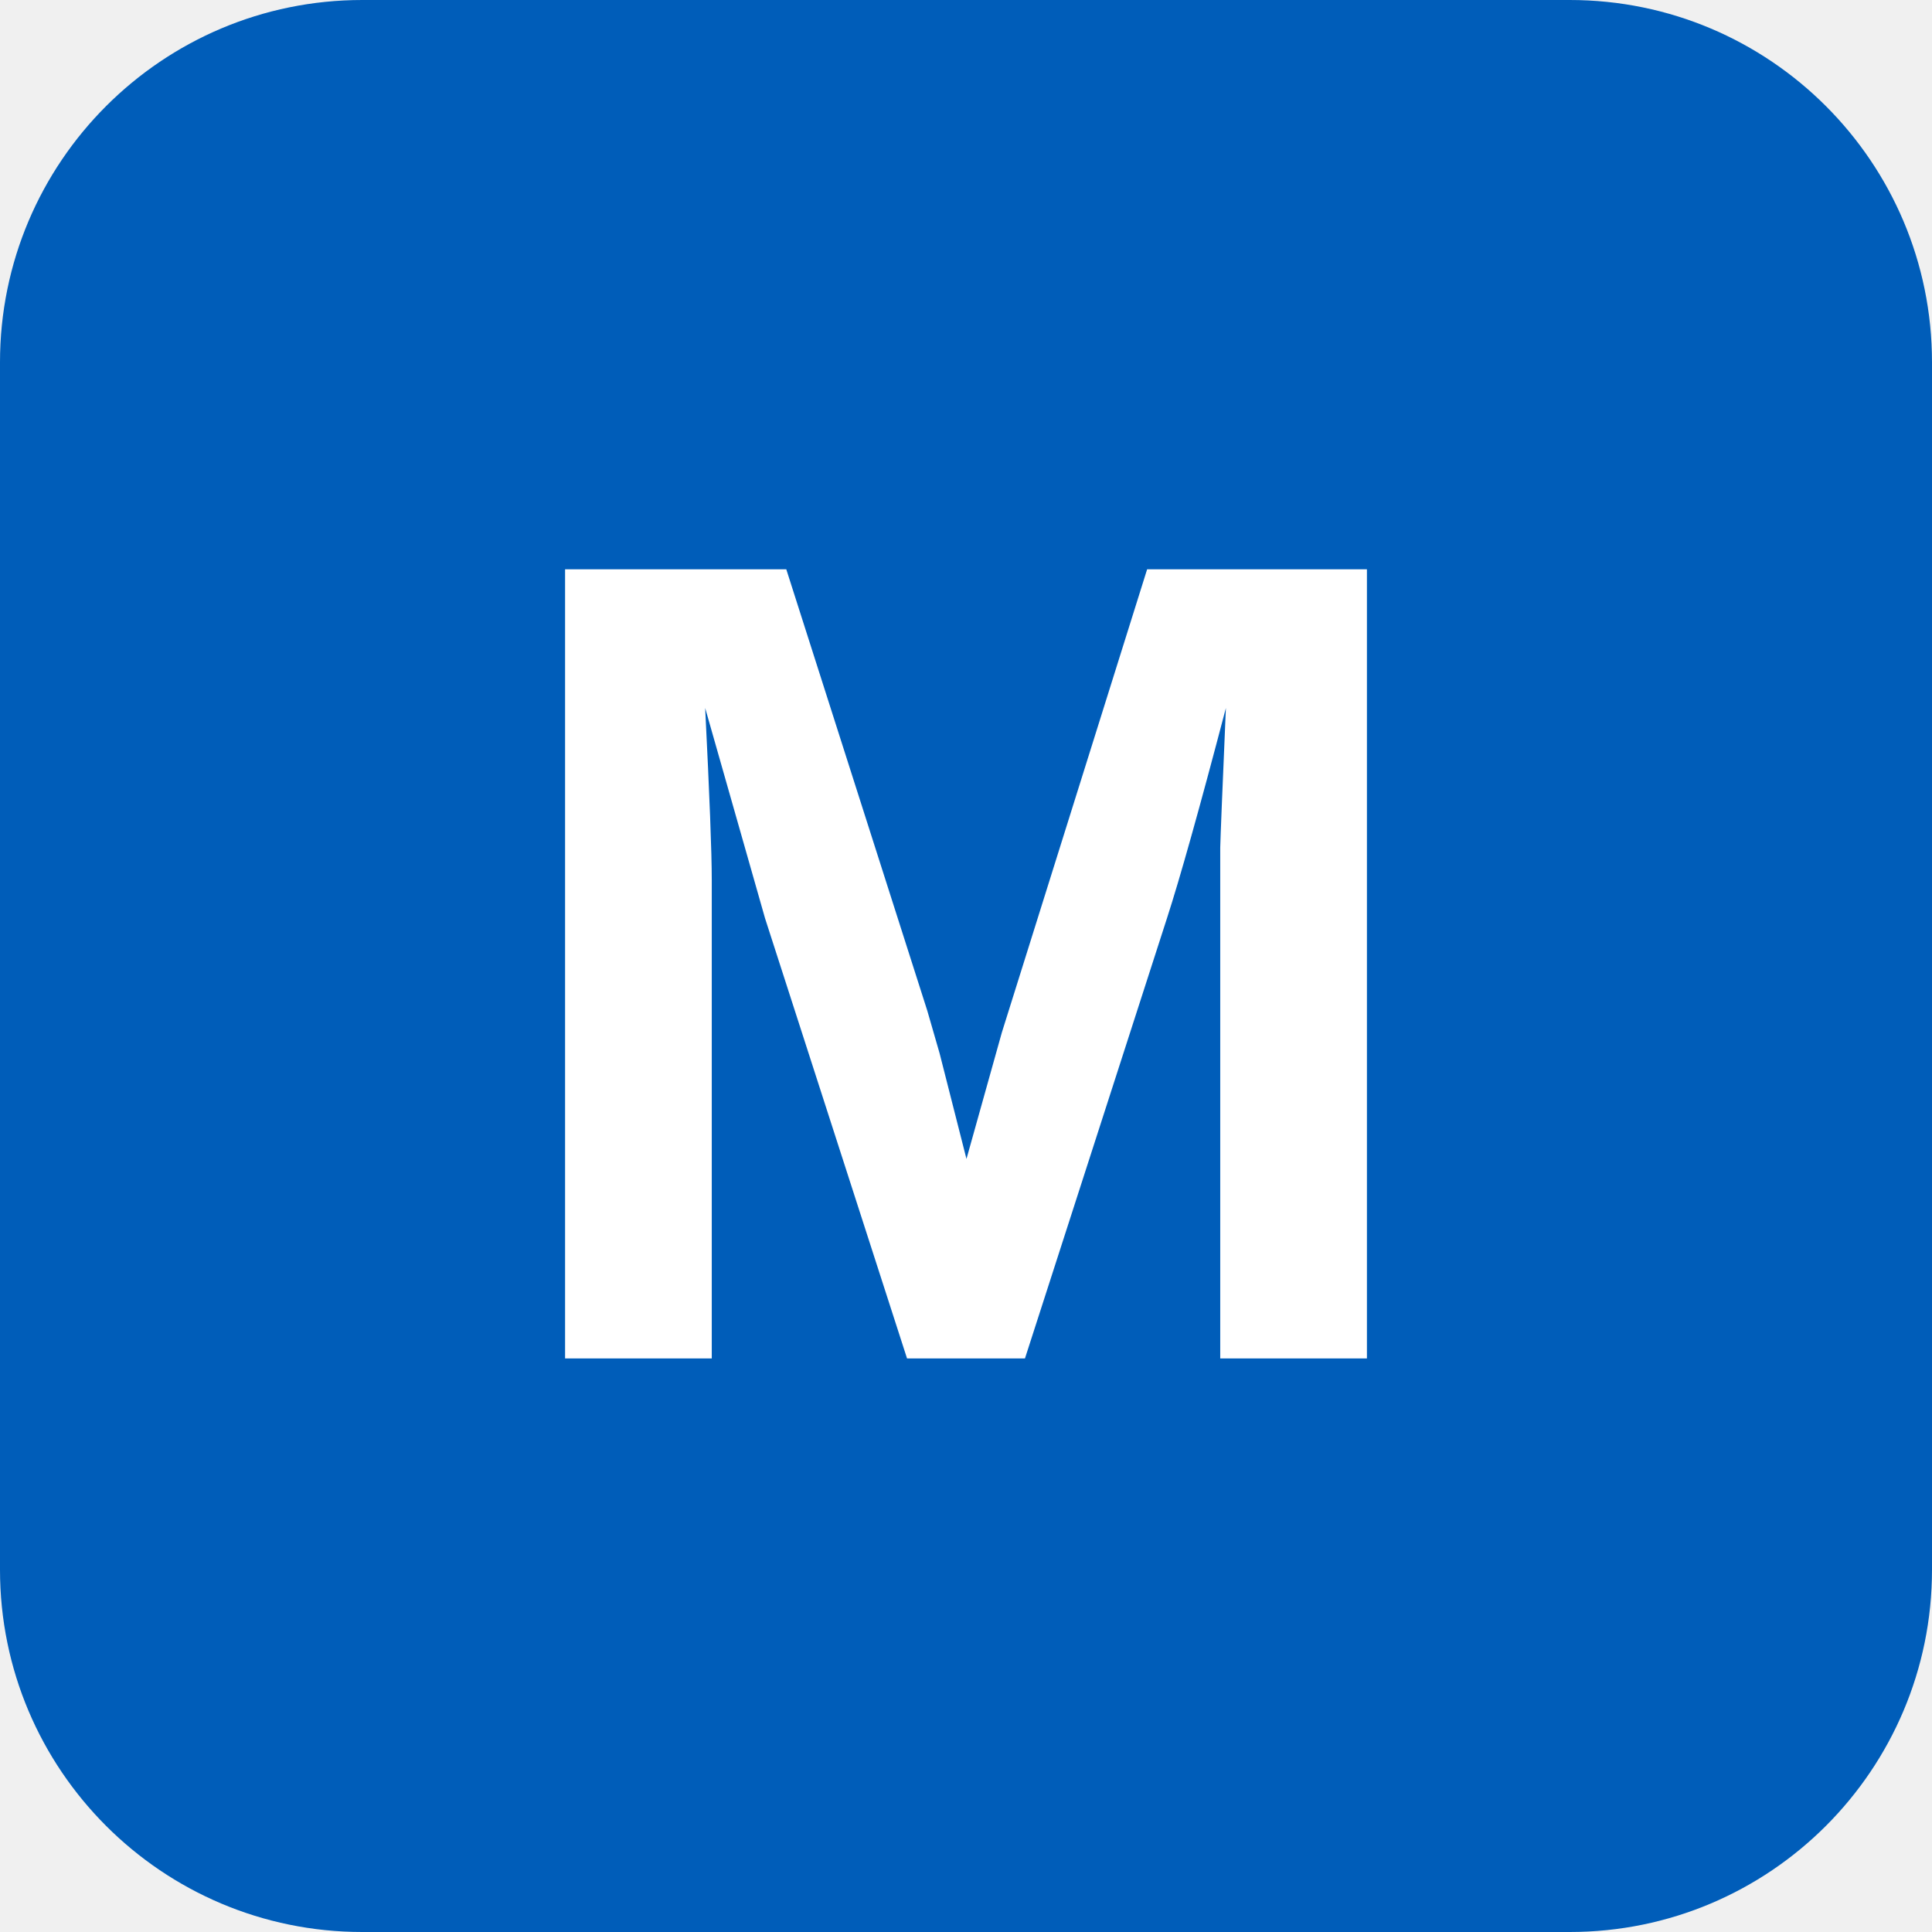
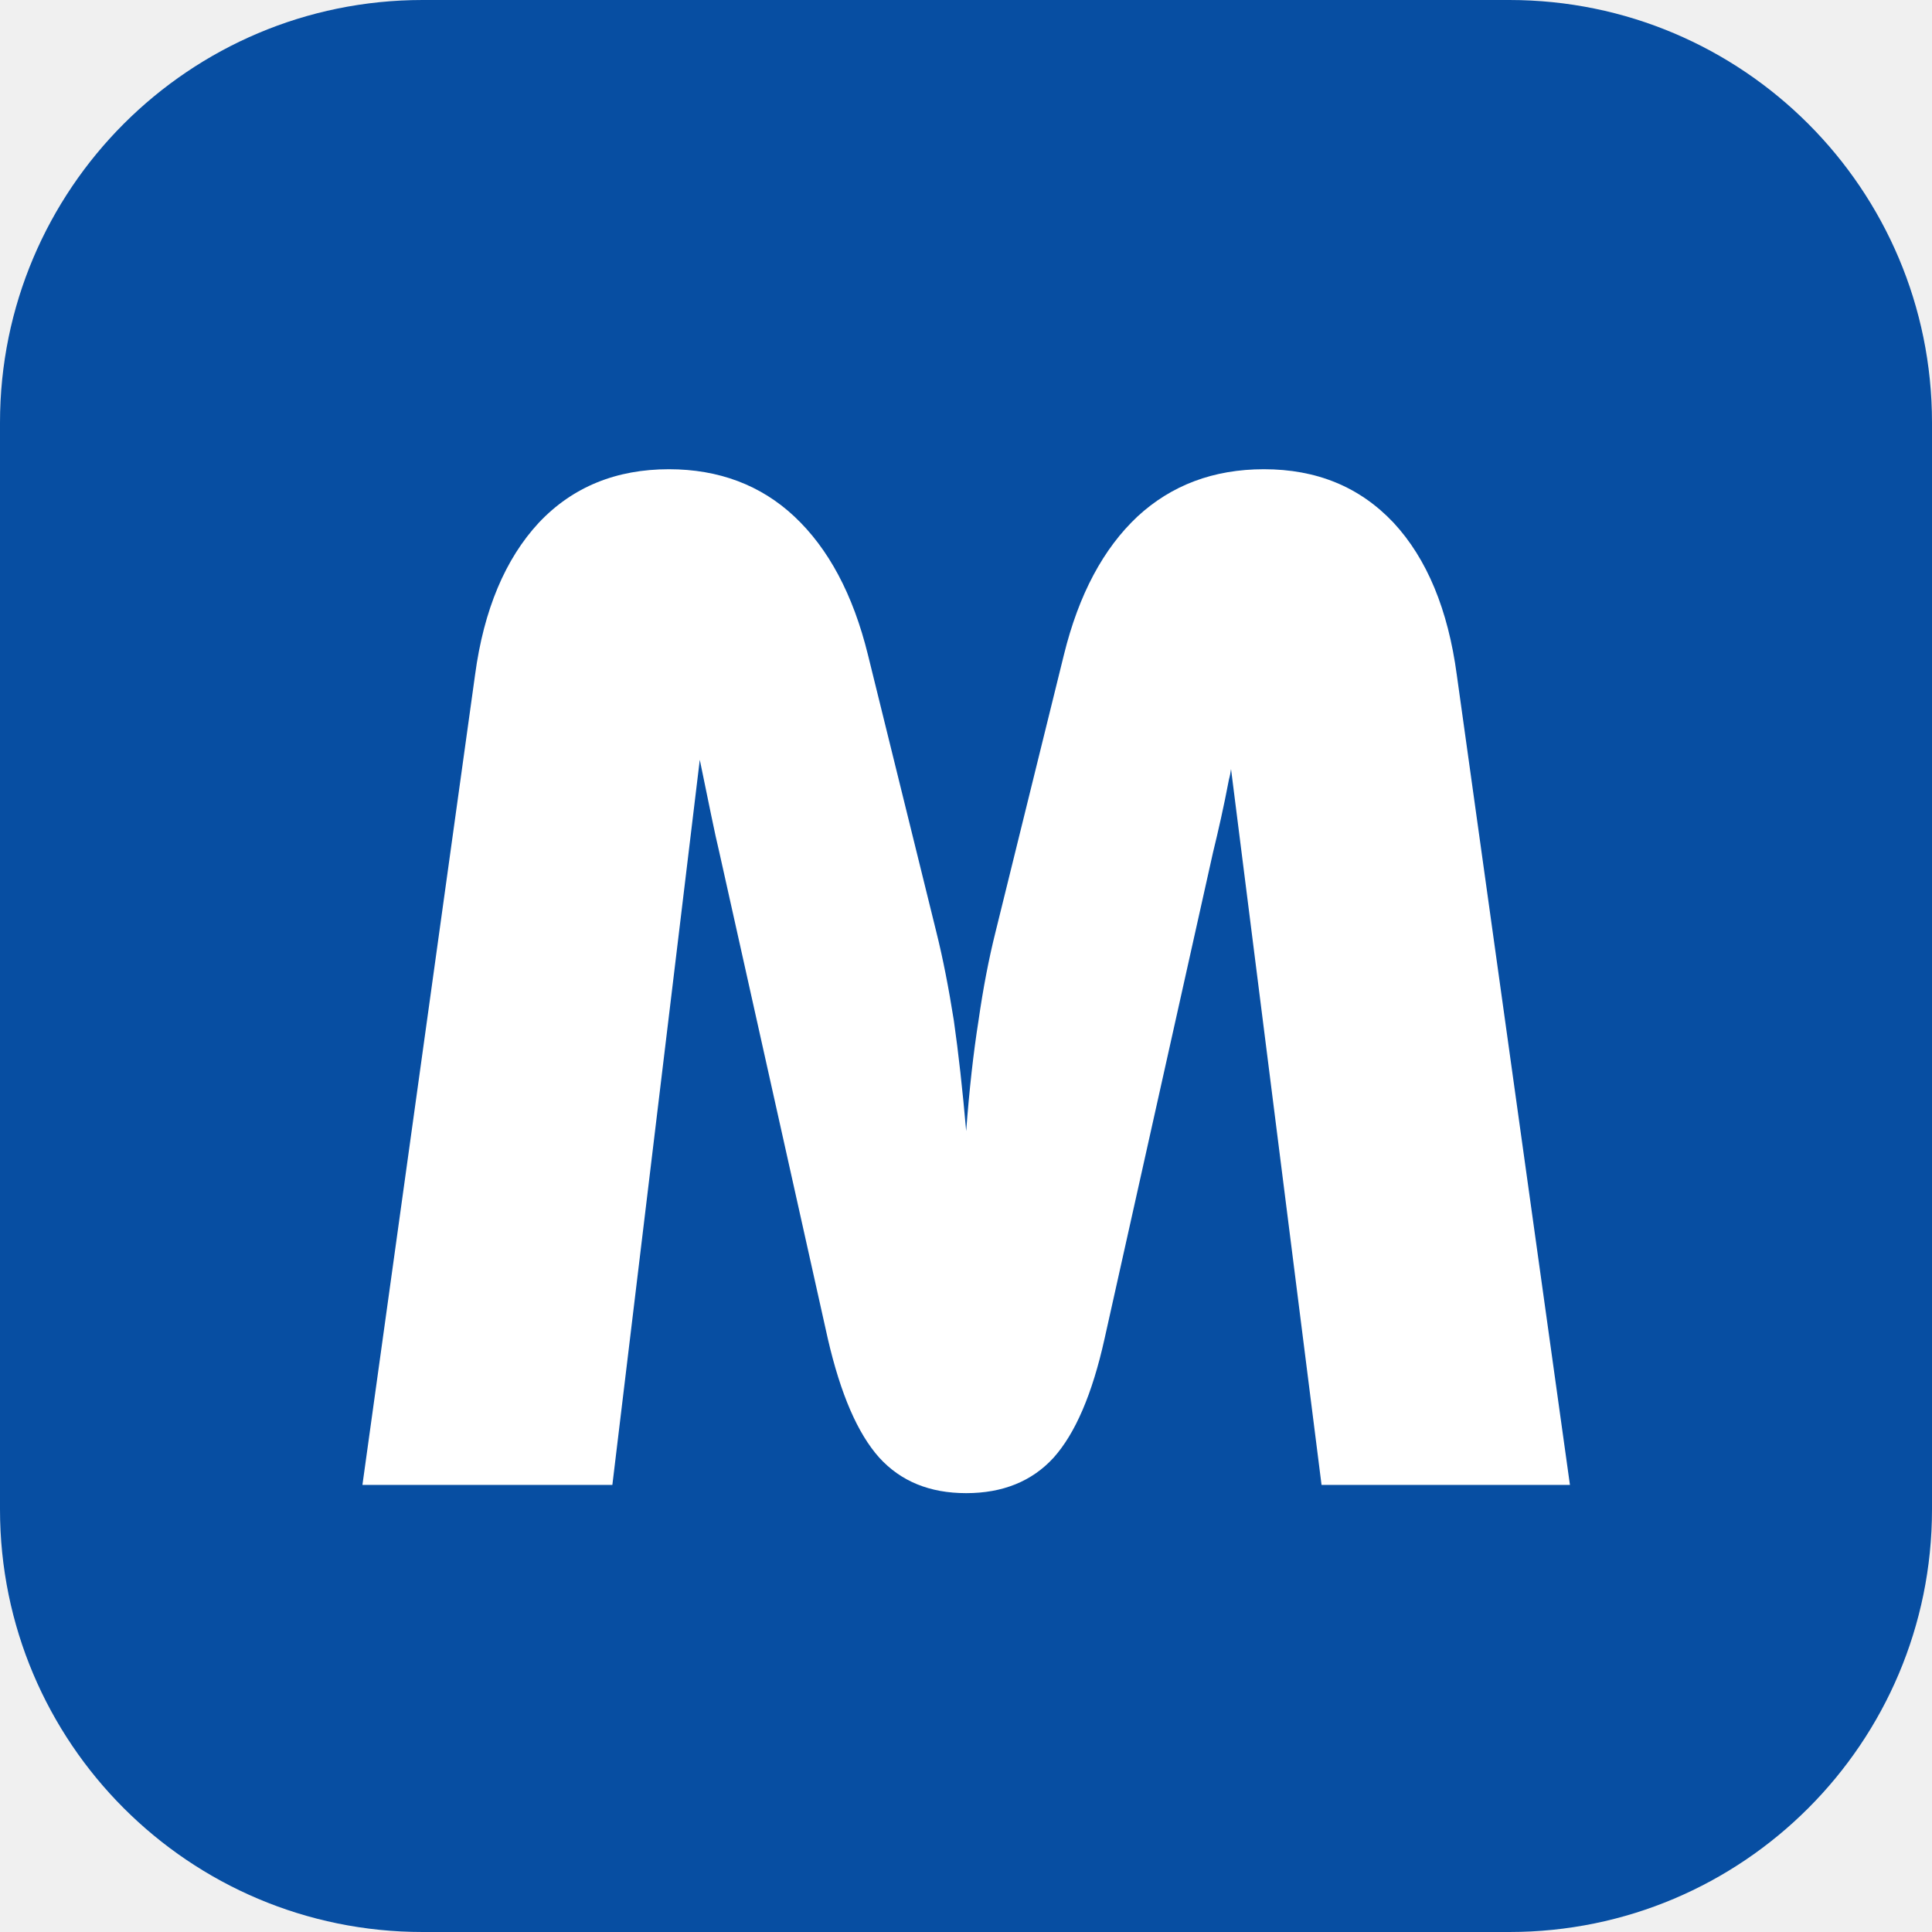
<svg xmlns="http://www.w3.org/2000/svg" viewBox="0 0 64 64" width="64" height="64">
-   <rect width="64" height="64" rx="12" fill="#005DB9" />
-   <text x="32" y="45" text-anchor="middle" font-family="Archivo, 'Helvetica Neue', Arial, sans-serif" font-weight="700" font-size="38" fill="#FFFFFF">M</text>
+   <rect width="64" height="64" rx="14" fill="#074EA2" />
+   <path transform="matrix(1.7036 0 0 1.7036 -387.284 -183.556)" fill="#FFFFFF" d="M257.86 136.62L255.66 120.87C255.49 119.6 255.08 118.61 254.43 117.91C253.77 117.21 252.93 116.87 251.91 116.87C250.93 116.87 250.11 117.18 249.45 117.79C248.79 118.41 248.31 119.3 248.02 120.48L246.69 125.87C246.56 126.39 246.45 126.96 246.36 127.59C246.26 128.22 246.18 128.94 246.12 129.74C246.05 128.94 245.97 128.22 245.88 127.59C245.78 126.96 245.67 126.39 245.54 125.87L244.21 120.48C243.92 119.3 243.44 118.41 242.78 117.79C242.13 117.18 241.31 116.87 240.34 116.87C239.32 116.87 238.47 117.21 237.81 117.91C237.16 118.61 236.74 119.6 236.57 120.87L234.38 136.62L239.24 136.62L240.94 122.52C241.11 123.34 241.23 123.95 241.32 124.32L243.43 133.78C243.68 134.86 244.01 135.62 244.43 136.09C244.85 136.55 245.41 136.78 246.12 136.78C246.83 136.78 247.4 136.55 247.82 136.09C248.24 135.62 248.57 134.86 248.81 133.78L250.92 124.32C251.02 123.91 251.13 123.43 251.23 122.9C251.25 122.83 251.26 122.77 251.27 122.7L253.03 136.62L257.86 136.62" />
</svg>
